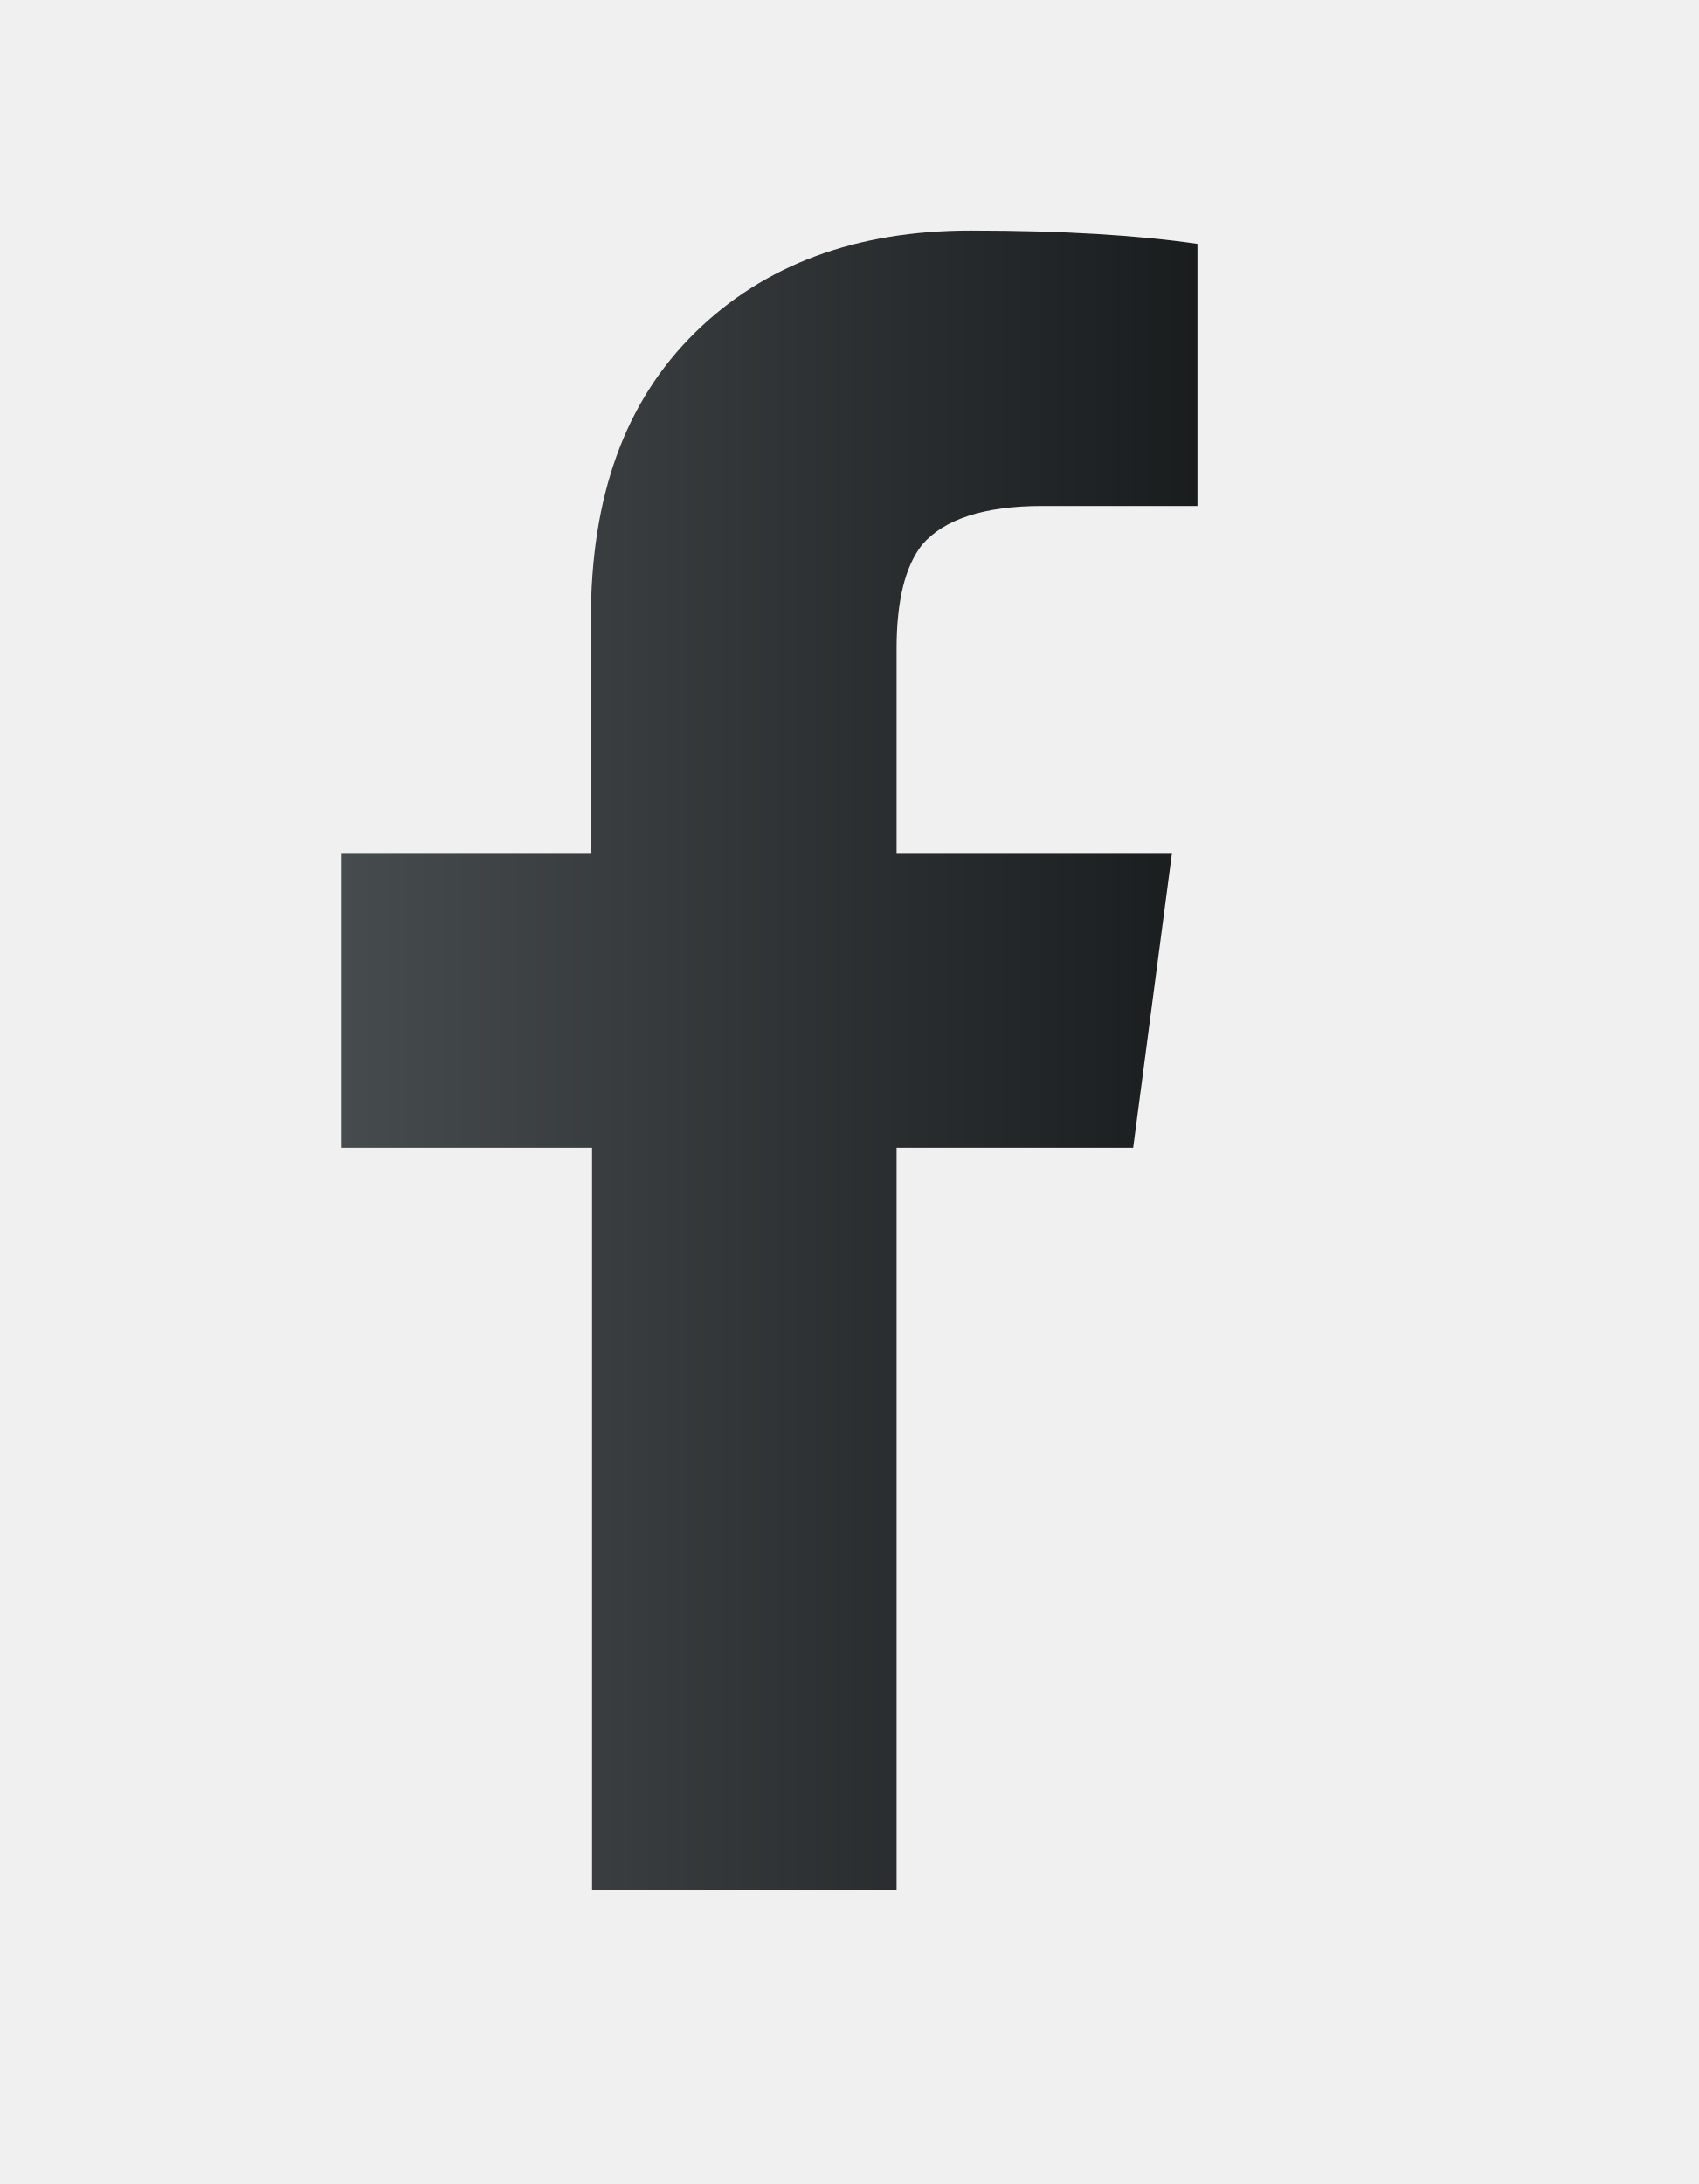
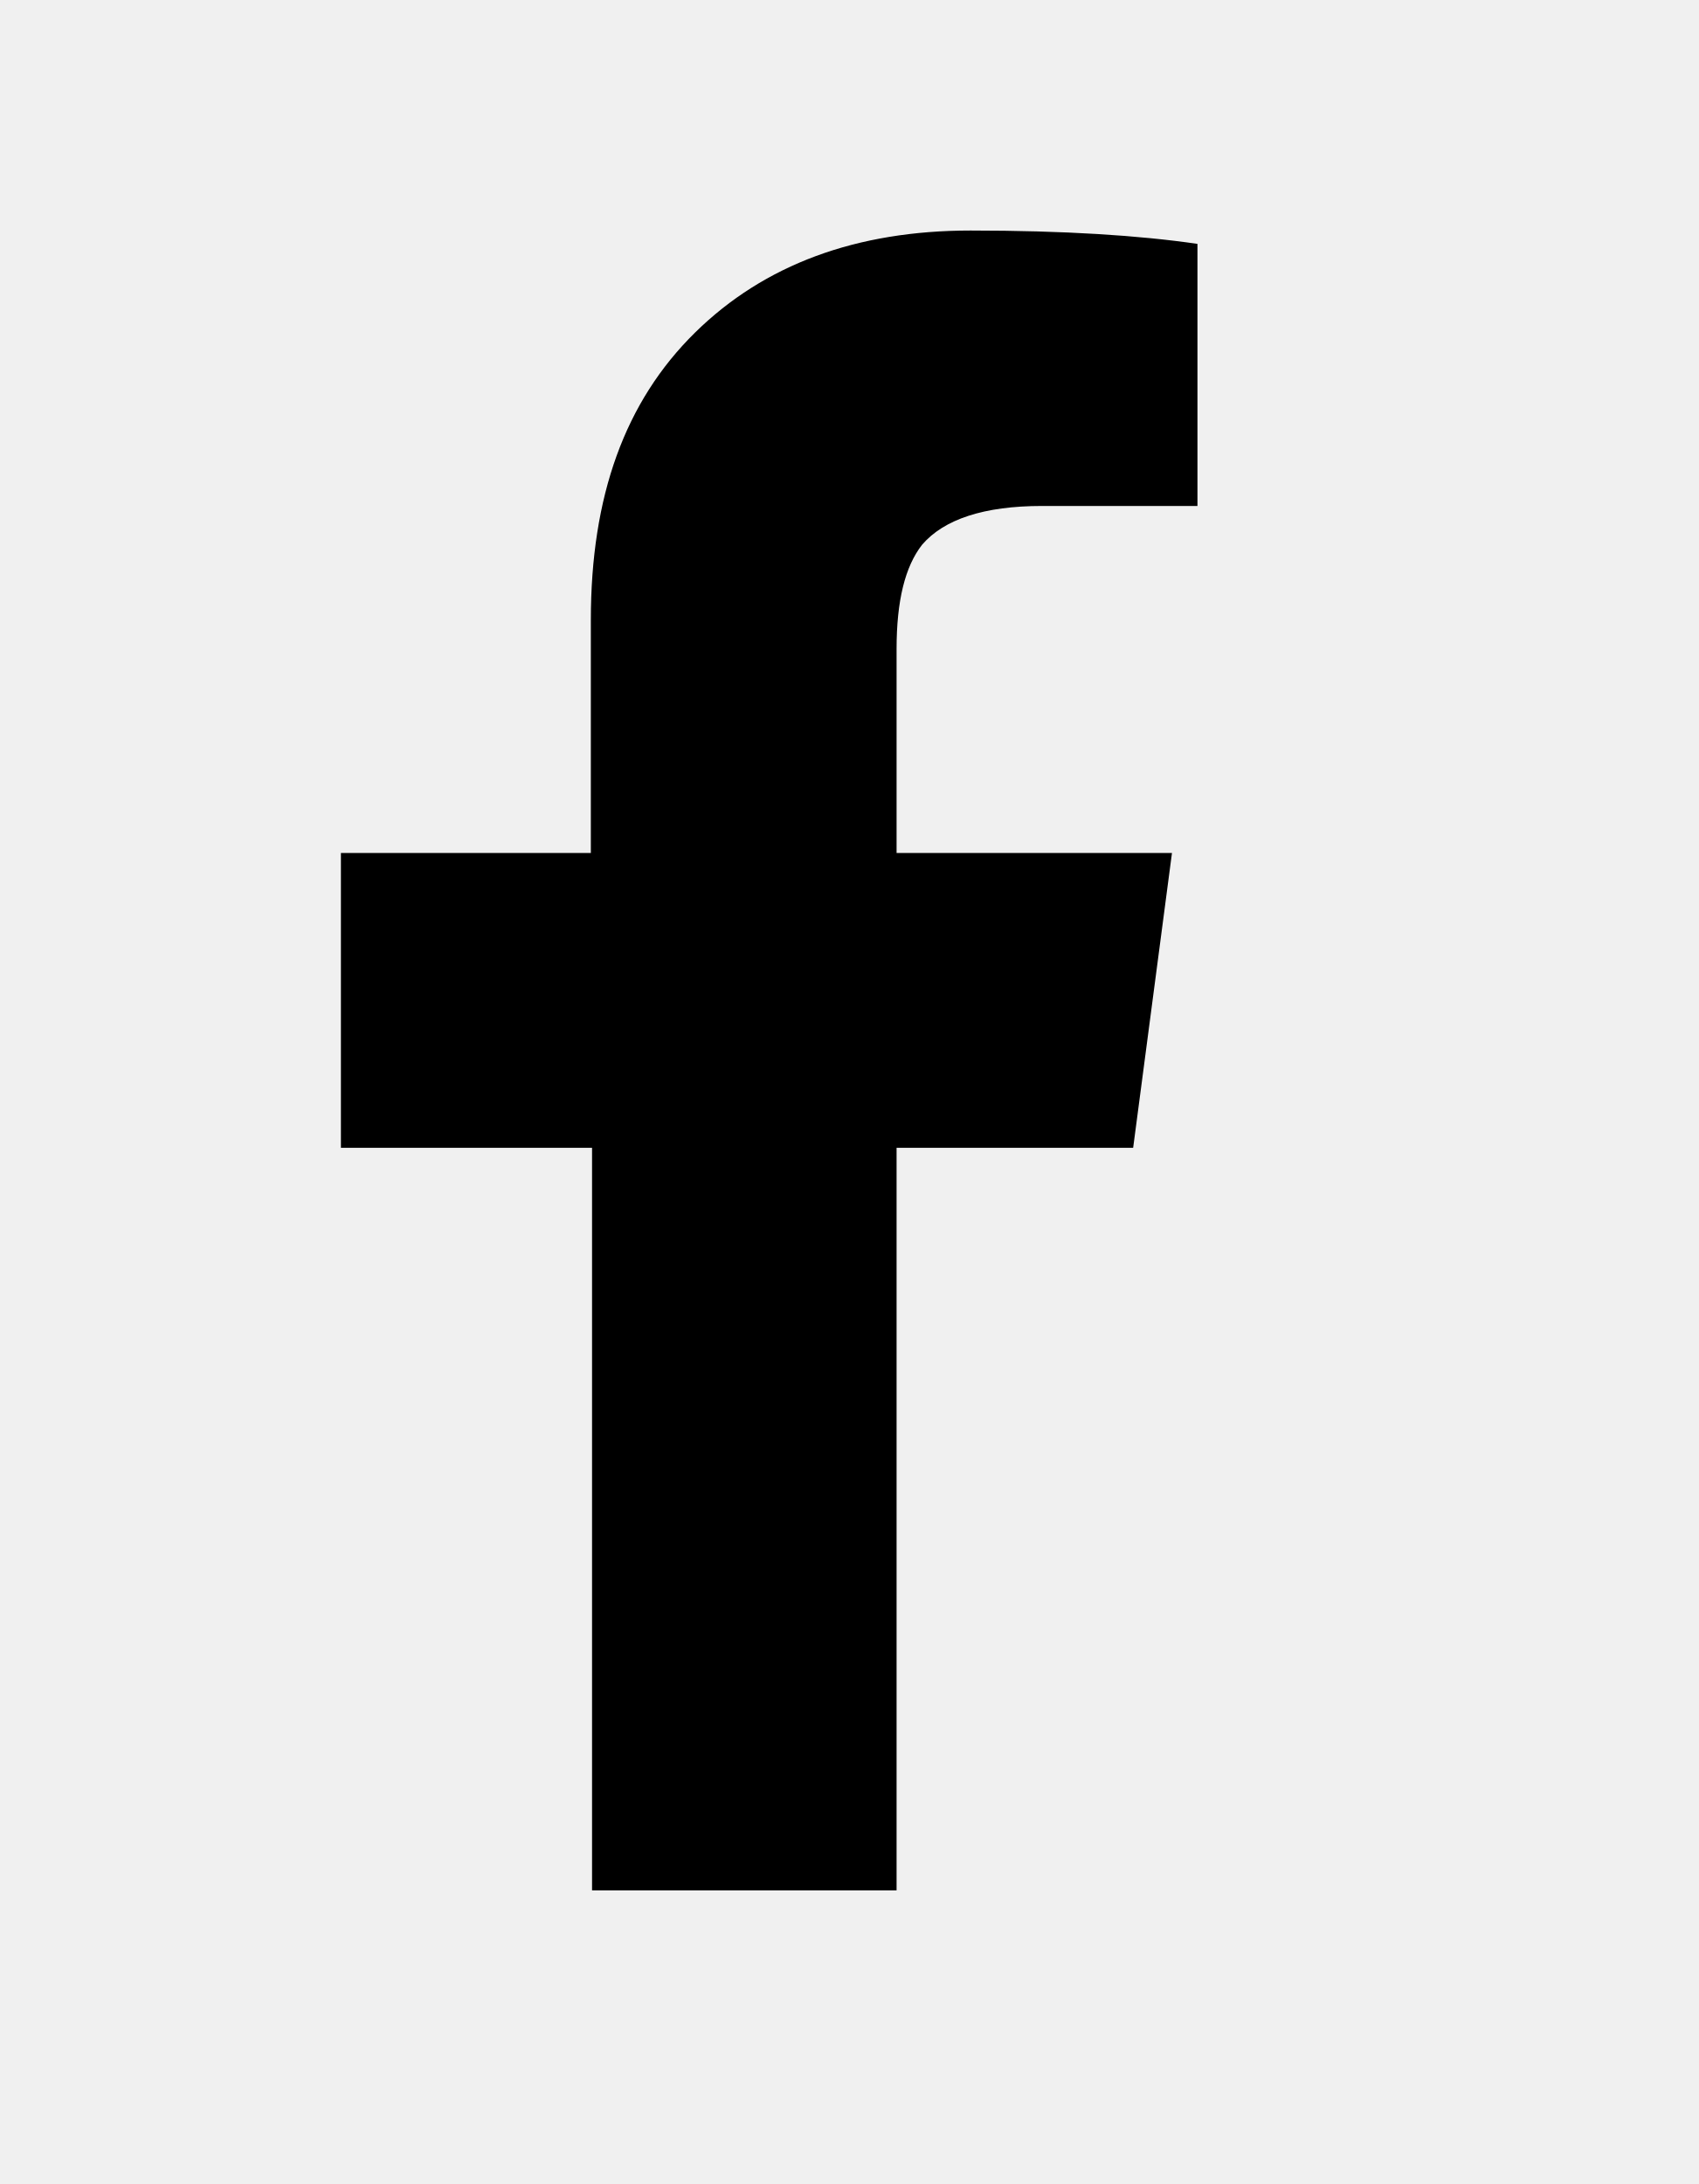
<svg xmlns="http://www.w3.org/2000/svg" id="Capa_1" data-name="Capa 1" viewBox="0 0 14 18">
  <defs>
-     <style>
-       .cls-1 {
-         fill: #fff;
-       }
- 
-       .cls-2 {
-         fill: none;
-       }
- 
-       .cls-3 {
-         fill: url(#Degradado_sin_nombre_4);
-       }
- 
-       .cls-4 {
-         opacity: .15;
-       }
- 
-       .cls-5 {
-         clip-path: url(#clippath);
-       }
-     </style>
    <linearGradient id="Degradado_sin_nombre_4" data-name="Degradado sin nombre 4" x1="2.81" y1="8.74" x2="9.87" y2="8.74" gradientUnits="userSpaceOnUse">
      <stop offset="0" stop-color="#464b4d" />
      <stop offset="1" stop-color="#1a1d1e" />
    </linearGradient>
    <clipPath id="clippath">
      <rect class="cls-2" x="-545.6" y="-443.18" width="360" height="591.18" />
    </clipPath>
  </defs>
  <path class="cls-3" d="M4.87,9.46h-2.06v-2.43h2.06v-1.92c0-1.02.28-1.8.86-2.37.57-.56,1.33-.84,2.27-.84.77,0,1.39.04,1.87.11v2.16h-1.28c-.48,0-.81.11-.99.32-.14.18-.21.46-.21.86v1.68h2.27l-.32,2.43h-1.95v6.12h-2.51v-6.12Z" />
  <g class="cls-5">
    <g class="cls-4">
      <path class="cls-1" d="M-256.44-373.37h0c-63.85,86.79-122.08,90.81-179.66,46.42-.66-.53-1.33-1.05-2.01-1.56,0,0,0,0-.01-.01h0c-4.38-3.26-9.25-6.03-14.54-8.18-33.73-13.73-72.21,2.48-85.94,36.21-10.11,24.84-3.98,52.26,13.43,70.47h0c37.66,43.62,74.69,111.79-29.64,199.39h0c-20.02,14.66-36.36,34.87-46.4,59.54-28.88,70.95,5.22,151.87,76.17,180.75,70.95,28.88,151.87-5.22,180.75-76.17,24.83-60.99,3.11-129.35-48.54-165.68h0c-49.99-36.64-73.54-83.49-71.96-116.7,1.48-31.01,16.35-61.73,32.02-78.29,1.14-1.06,2.25-2.16,3.33-3.3,0,0,.01-.01.02-.02,16.83-15.51,90.59-68.06,175.82,46.04h0c17.1,23.16,40.59,42.06,69.21,53.71C-101.46-97-6.87-136.85,26.89-219.78c33.76-82.92-6.1-177.51-89.02-211.27-71.65-29.17-152-3.37-194.3,57.68Z" />
    </g>
  </g>
</svg>
